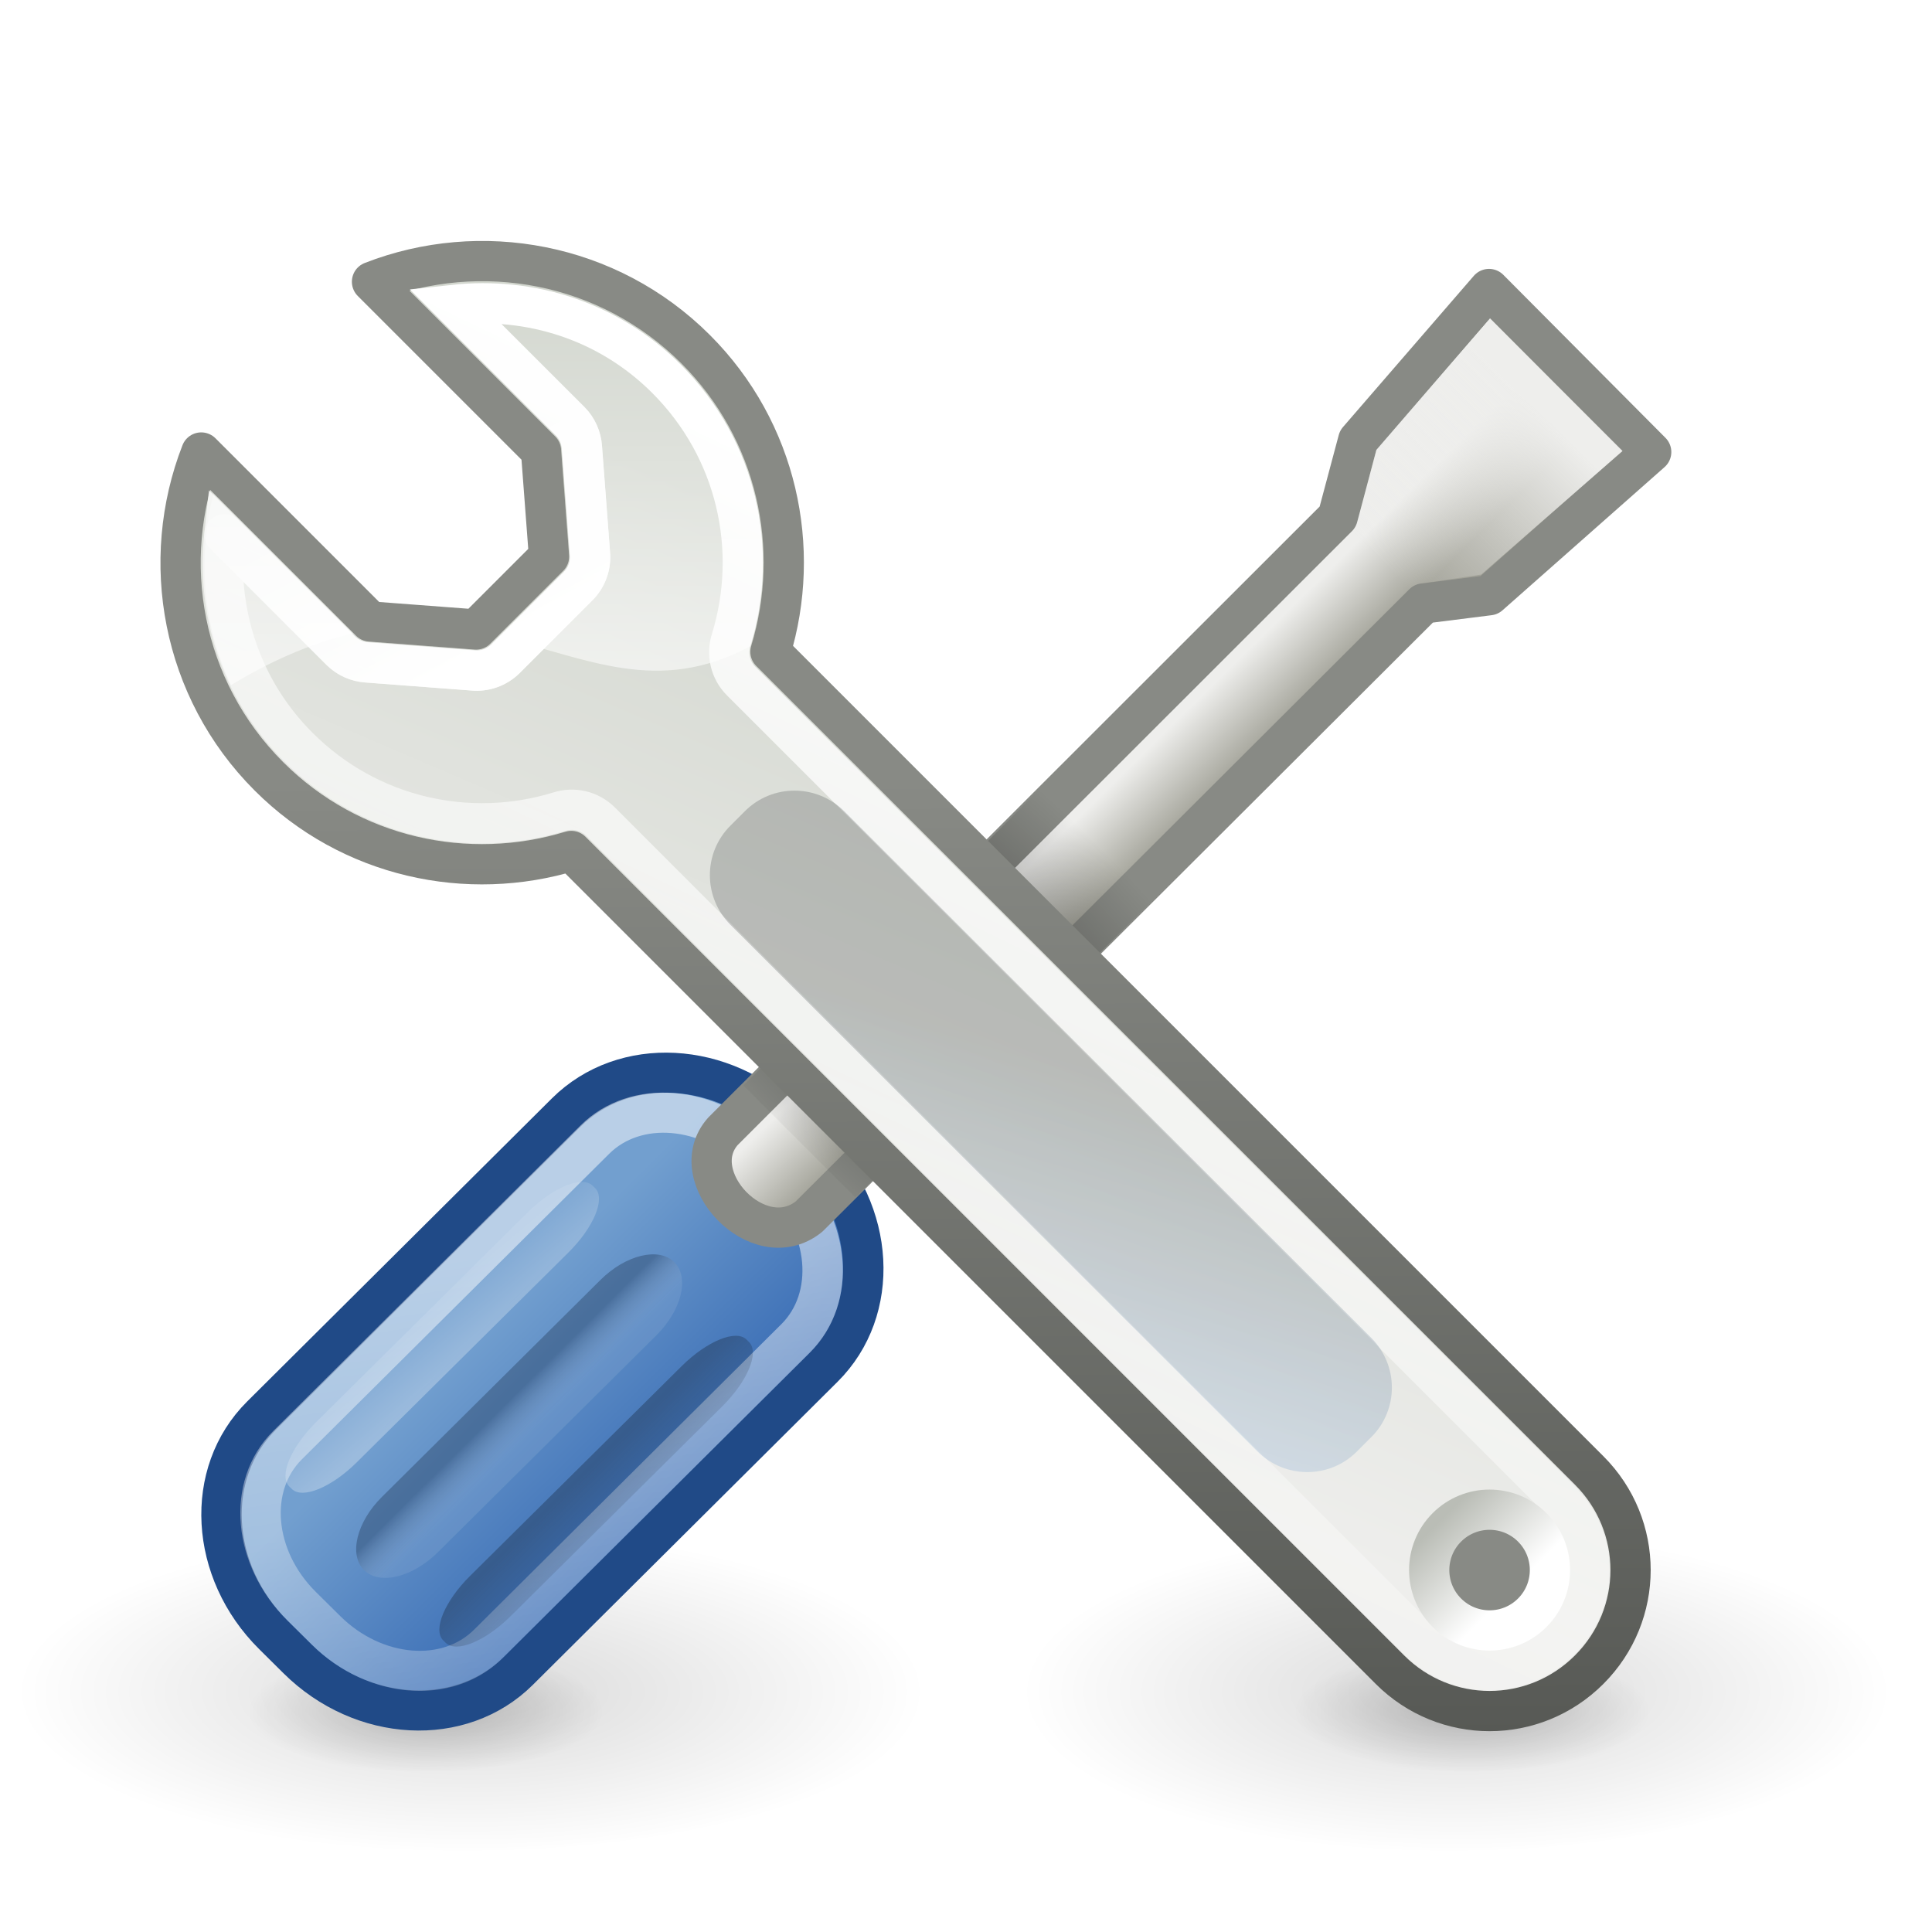
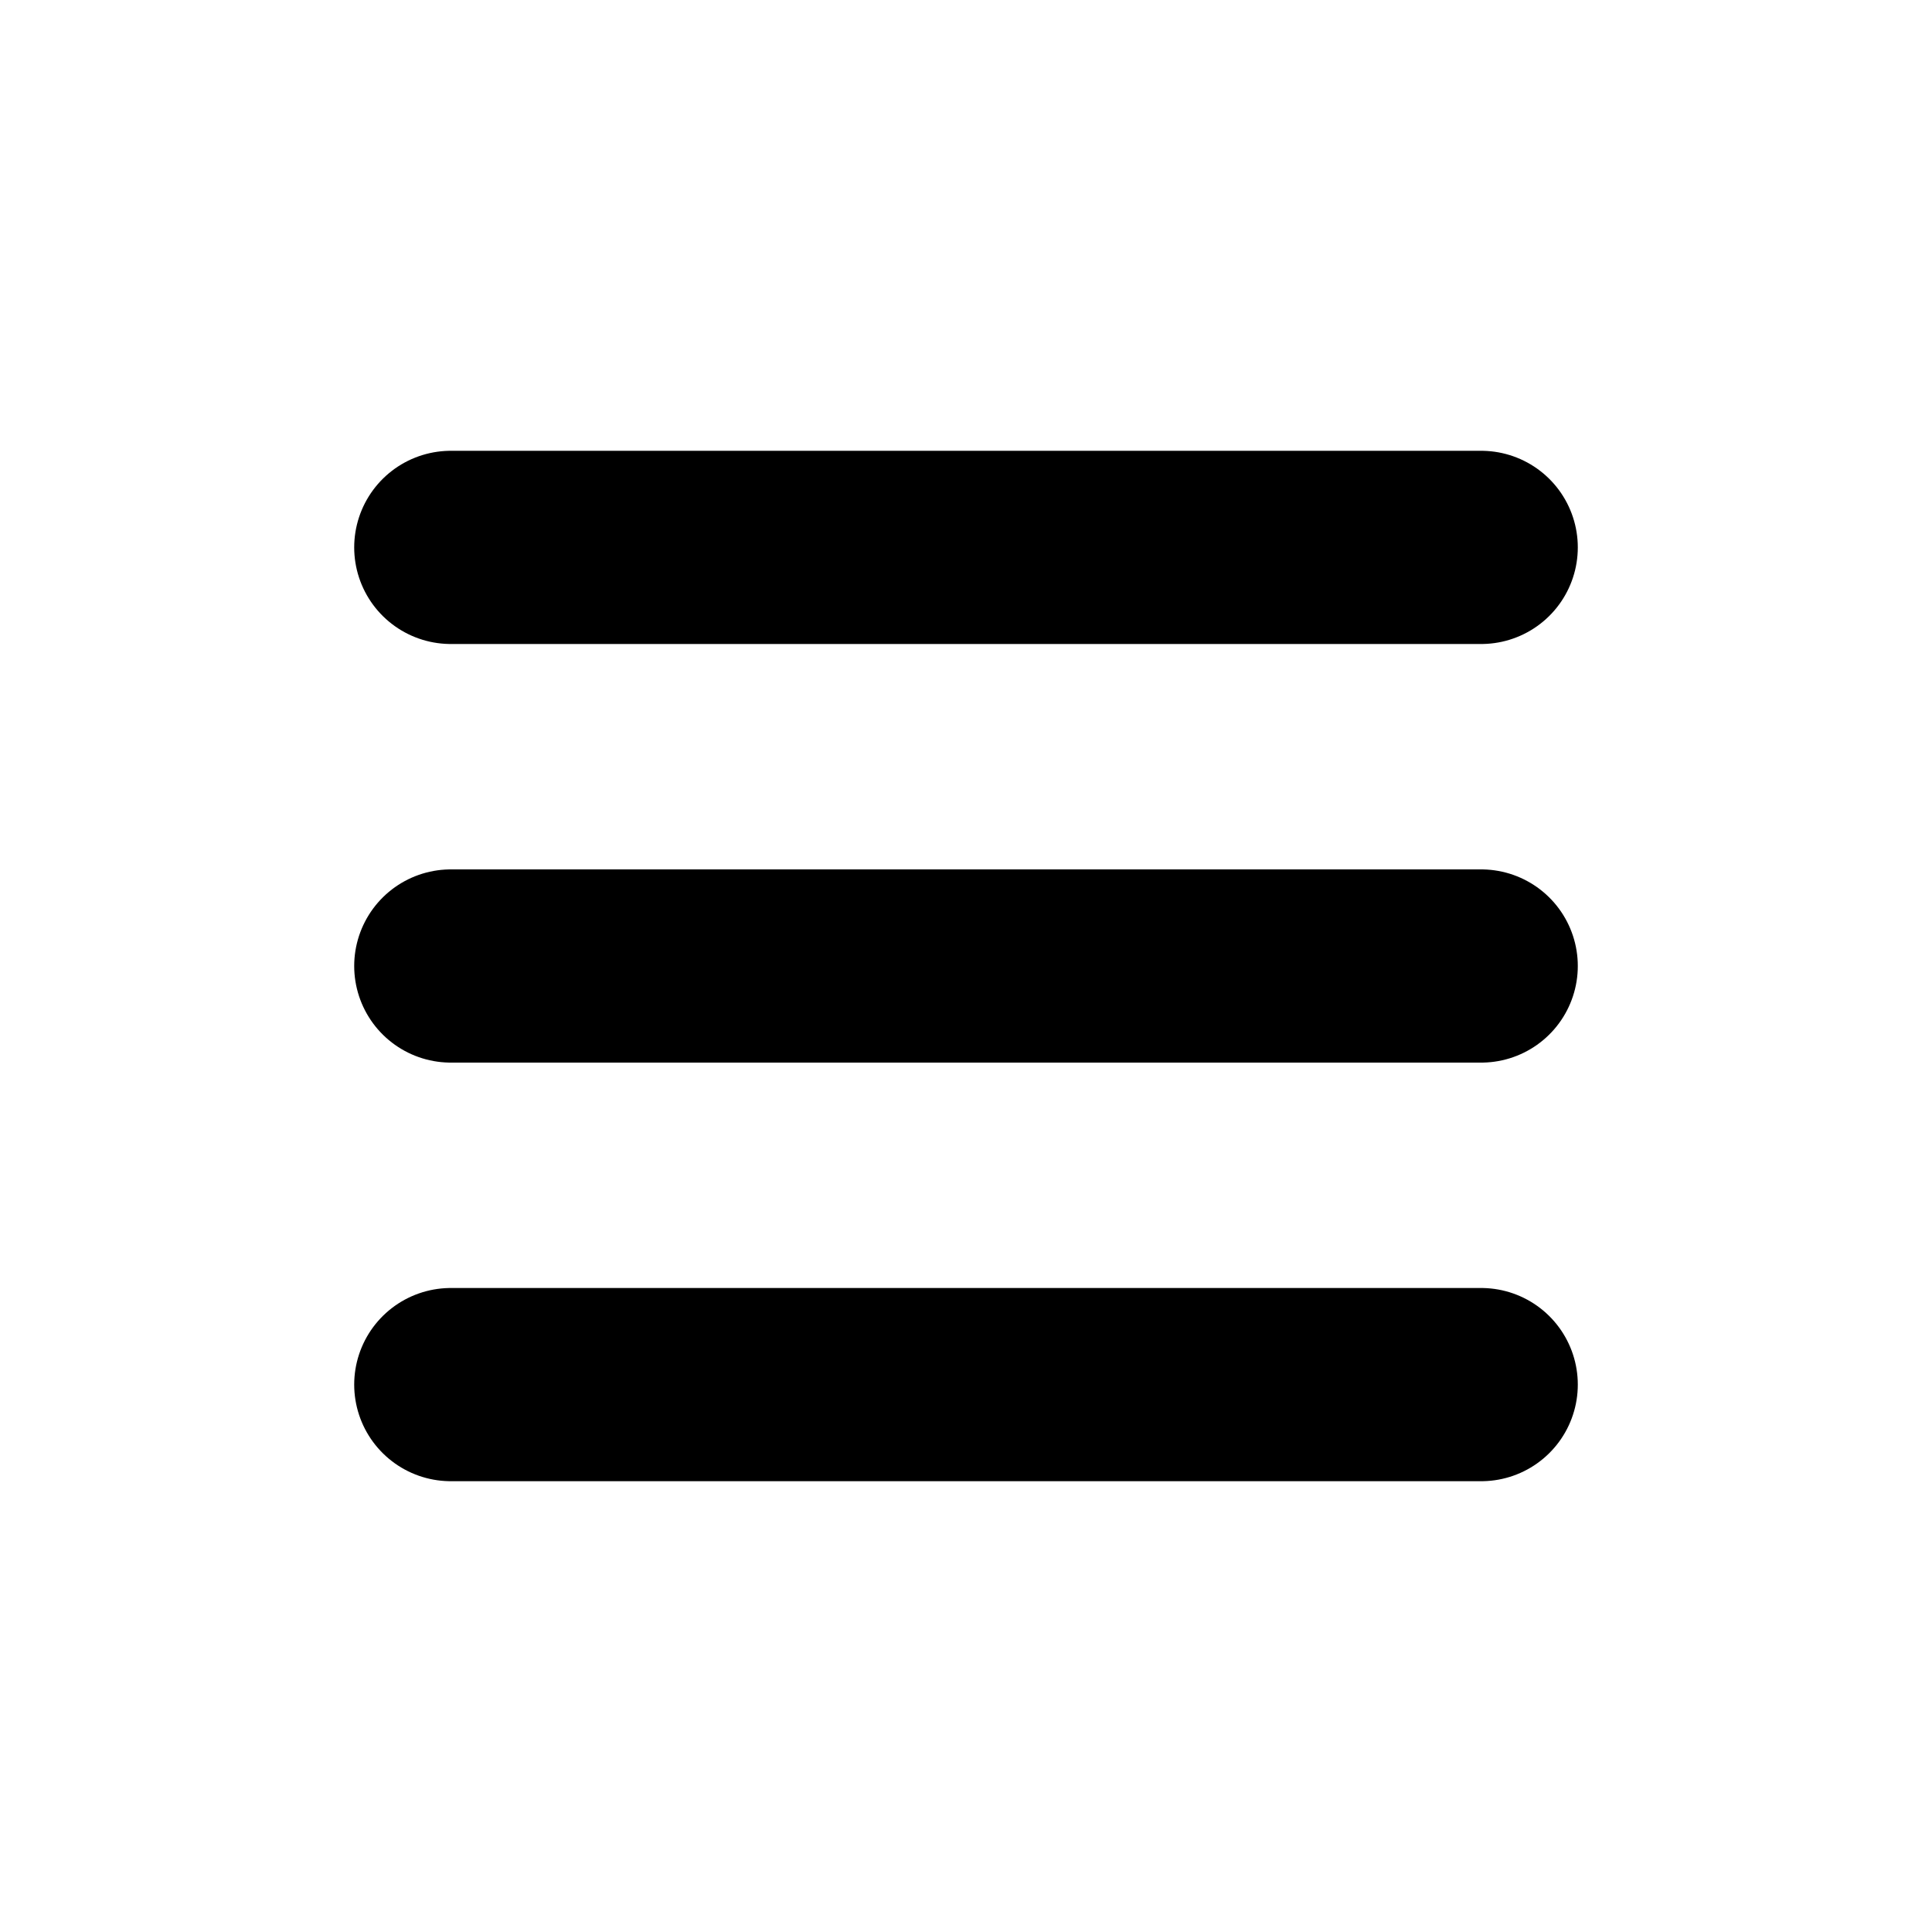
- <svg xmlns="http://www.w3.org/2000/svg" xmlns:xlink="http://www.w3.org/1999/xlink" width="512px" height="512px" id="svg4289" viewBox="0 0 48 48">
-   <defs id="defs4291">
-     <linearGradient id="linearGradient6998">
-       <stop style="stop-color:#000000;stop-opacity:1;" offset="0" id="stop7000" />
-       <stop style="stop-color:#000000;stop-opacity:0;" offset="1" id="stop7002" />
-     </linearGradient>
-     <linearGradient id="linearGradient5443">
-       <stop style="stop-color:#ffffff;stop-opacity:1;" offset="0" id="stop5445" />
-       <stop style="stop-color:#ffffff;stop-opacity:0;" offset="1" id="stop5447" />
-     </linearGradient>
-     <linearGradient id="linearGradient5437">
-       <stop style="stop-color:#2e3436;stop-opacity:1" offset="0" id="stop5439" />
-       <stop style="stop-color:#729fcf;stop-opacity:1" offset="1" id="stop5441" />
-     </linearGradient>
-     <linearGradient id="linearGradient6791">
-       <stop id="stop6793" offset="0" style="stop-color:#ffffff;stop-opacity:1;" />
-       <stop id="stop6795" offset="1" style="stop-color:#ffffff;stop-opacity:0" />
-     </linearGradient>
-     <linearGradient id="linearGradient6707">
-       <stop id="stop6709" offset="0" style="stop-color:#888a85;stop-opacity:1" />
-       <stop id="stop6711" offset="1" style="stop-color:#555753;stop-opacity:1" />
-     </linearGradient>
-     <linearGradient id="linearGradient6696">
-       <stop style="stop-color:#ffffff;stop-opacity:1;" offset="0" id="stop6698" />
-       <stop style="stop-color:#ffffff;stop-opacity:0;" offset="1" id="stop6700" />
-     </linearGradient>
-     <linearGradient id="linearGradient6576">
-       <stop style="stop-color:#ffffff;stop-opacity:1;" offset="0" id="stop6578" />
-       <stop style="stop-color:#ffffff;stop-opacity:0;" offset="1" id="stop6580" />
-     </linearGradient>
-     <linearGradient id="linearGradient6545">
-       <stop style="stop-color:#d3d7cf;stop-opacity:1" offset="0" id="stop6547" />
-       <stop style="stop-color:#eeeeec;stop-opacity:1" offset="1" id="stop6549" />
-     </linearGradient>
-     <linearGradient id="linearGradient6525">
-       <stop style="stop-color:#ffffff;stop-opacity:1;" offset="0" id="stop6527" />
-       <stop style="stop-color:#babdb6;stop-opacity:1" offset="1" id="stop6529" />
-     </linearGradient>
-     <linearGradient id="linearGradient6424">
-       <stop style="stop-color:#eeeeec;stop-opacity:1" offset="0" id="stop6426" />
-       <stop style="stop-color:#eeeeec;stop-opacity:0;" offset="1" id="stop6428" />
-     </linearGradient>
-     <linearGradient id="linearGradient5440">
-       <stop id="stop5442" offset="0" style="stop-color:#eeeeec;stop-opacity:1" />
-       <stop id="stop5444" offset="1" style="stop-color:#a2a298;stop-opacity:1;" />
-     </linearGradient>
-     <linearGradient id="linearGradient5402">
-       <stop style="stop-color:#000000;stop-opacity:1;" offset="0" id="stop5404" />
-       <stop style="stop-color:#000000;stop-opacity:0;" offset="1" id="stop5406" />
-     </linearGradient>
-     <linearGradient id="linearGradient2808">
-       <stop id="stop2810" offset="0" style="stop-color:white;stop-opacity:1;" />
-       <stop id="stop2812" offset="1" style="stop-color:white;stop-opacity:0.294" />
-     </linearGradient>
-     <linearGradient id="linearGradient6221">
-       <stop style="stop-color:black;stop-opacity:1;" offset="0" id="stop6223" />
-       <stop style="stop-color:black;stop-opacity:0;" offset="1" id="stop6225" />
-     </linearGradient>
-     <linearGradient id="linearGradient5220">
-       <stop style="stop-color:#0c1d35;stop-opacity:1" offset="0" id="stop5222" />
-       <stop style="stop-color:white;stop-opacity:0.294" offset="1" id="stop5224" />
-     </linearGradient>
-     <linearGradient id="linearGradient5210">
-       <stop style="stop-color:#729fcf;stop-opacity:1" offset="0" id="stop5212" />
-       <stop style="stop-color:#295ead;stop-opacity:1" offset="1" id="stop5214" />
-     </linearGradient>
-     <radialGradient xlink:href="#linearGradient6221" id="radialGradient6819" gradientUnits="userSpaceOnUse" gradientTransform="matrix(0.982963,0,0,0.508943,0.37414,16.84139)" cx="21.96" cy="34.498" fx="21.96" fy="34.498" r="12.728" />
-     <radialGradient xlink:href="#linearGradient6221" id="radialGradient6821" gradientUnits="userSpaceOnUse" gradientTransform="matrix(0.982963,0,0,0.508943,0.37414,16.84139)" cx="21.96" cy="34.498" fx="21.96" fy="34.498" r="12.728" />
-     <linearGradient xlink:href="#linearGradient6545" id="linearGradient6823" gradientUnits="userSpaceOnUse" x1="101.75" y1="16.75" x2="84.875" y2="23.5" />
-     <linearGradient xlink:href="#linearGradient6707" id="linearGradient6825" gradientUnits="userSpaceOnUse" x1="101.761" y1="23.366" x2="84.311" y2="40.944" />
-     <linearGradient xlink:href="#linearGradient6791" id="linearGradient6827" gradientUnits="userSpaceOnUse" x1="99.686" y1="7.615" x2="75.04" y2="16.261" />
-     <linearGradient xlink:href="#linearGradient6525" id="linearGradient6829" gradientUnits="userSpaceOnUse" x1="94" y1="43.241" x2="94" y2="40.766" />
-     <linearGradient xlink:href="#linearGradient5437" id="linearGradient6831" gradientUnits="userSpaceOnUse" gradientTransform="matrix(0.9982232,0,0,1.1272,101.975,-16.99201)" x1="-5.761" y1="40.213" x2="-12.692" y2="44.515" />
-     <linearGradient xlink:href="#linearGradient6576" id="linearGradient6833" gradientUnits="userSpaceOnUse" gradientTransform="matrix(0.7071068,-0.7071068,0.7071068,0.7071068,-58.4607,73.50663)" x1="93.686" y1="11.615" x2="96.311" y2="3.24" />
-     <linearGradient xlink:href="#linearGradient6696" id="linearGradient6835" gradientUnits="userSpaceOnUse" x1="19.5" y1="17.751" x2="19.5" y2="7.809" gradientTransform="translate(-1,-1)" />
-     <radialGradient xlink:href="#linearGradient6221" id="radialGradient6837" gradientUnits="userSpaceOnUse" gradientTransform="matrix(0.982963,0,0,0.508943,0.37414,16.84139)" cx="21.96" cy="34.498" fx="21.96" fy="34.498" r="12.728" />
-     <radialGradient xlink:href="#linearGradient6221" id="radialGradient6839" gradientUnits="userSpaceOnUse" gradientTransform="matrix(0.982963,0,0,0.508943,0.37414,16.84139)" cx="21.96" cy="34.498" fx="21.96" fy="34.498" r="12.728" />
-     <radialGradient xlink:href="#linearGradient6998" id="radialGradient7004" cx="24.326" cy="24.578" fx="24.326" fy="24.578" r="5.141" gradientUnits="userSpaceOnUse" gradientTransform="matrix(0.7495432,-0.7495432,1.856752,1.856752,-40.4776,-2.57375)" />
-     <linearGradient xlink:href="#linearGradient5210" id="linearGradient7047" gradientUnits="userSpaceOnUse" gradientTransform="matrix(0.8213511,0,0,1.009454,61.67628,-5.253954)" x1="-10.695" y1="41.106" x2="-1.049" y2="41.138" />
-     <linearGradient xlink:href="#linearGradient5443" id="linearGradient7049" gradientUnits="userSpaceOnUse" x1="53.589" y1="32.857" x2="69.976" y2="44.96" />
-     <linearGradient xlink:href="#linearGradient5440" id="linearGradient7051" gradientUnits="userSpaceOnUse" gradientTransform="matrix(0.7118239,-0.7118239,0.7071068,0.7071068,20.97998,22.29812)" x1="24.518" y1="22.429" x2="25.911" y2="23.831" />
-     <linearGradient xlink:href="#linearGradient2808" id="linearGradient7053" gradientUnits="userSpaceOnUse" gradientTransform="matrix(0.581783,0,0,0.6787466,57.54366,10.50605)" x1="-6.979" y1="37.127" x2="-9.904" y2="36.848" />
-     <linearGradient xlink:href="#linearGradient5220" id="linearGradient7055" gradientUnits="userSpaceOnUse" gradientTransform="matrix(0.4887947,0,0,0.6787448,59.05557,10.47263)" x1="-8.938" y1="40.375" x2="-7" y2="40.375" />
-     <linearGradient xlink:href="#linearGradient5402" id="linearGradient7057" gradientUnits="userSpaceOnUse" x1="57.349" y1="37.497" x2="59.35" y2="37.506" />
-     <linearGradient xlink:href="#linearGradient6424" id="linearGradient7059" gradientUnits="userSpaceOnUse" x1="54.5" y1="1.734" x2="54.5" y2="7.193" />
-   </defs>
-   <g id="layer1">
-     <path style="opacity:0.15;fill:url(#radialGradient6839);fill-opacity:1;stroke:none;stroke-width:1;stroke-linecap:round;stroke-linejoin:round;stroke-miterlimit:4;stroke-dasharray:none;stroke-opacity:1" id="path5331" d="M 34.471 34.3 A 12.728 6.364 0 1 1  9.016,34.3 A 12.728 6.364 0 1 1  34.471 34.3 z" transform="matrix(0.9035244,0,0,0.6241817,-8.145779,20.56296)" />
-     <path style="opacity:0.2;fill:url(#radialGradient6837);fill-opacity:1;stroke:none;stroke-width:1;stroke-linecap:round;stroke-linejoin:round;stroke-miterlimit:4;stroke-dasharray:none;stroke-opacity:1" id="path6769" d="M 34.471 34.3 A 12.728 6.364 0 1 1  9.016,34.3 A 12.728 6.364 0 1 1  34.471 34.3 z" transform="matrix(0.3535525,0,0,0.2357023,2.812531,34.41546)" />
-     <g id="g6432" transform="matrix(0.7071068,0.7071068,-0.7071068,0.7071068,0.4039197,-30.11739)">
-       <rect transform="matrix(0.9999917,-4.085772e-3,-2.7048962e-3,0.9999963,0,0)" ry="3.659" rx="4.074" y="27.727" x="50.588" height="17.997" width="8.997" id="rect5288" style="fill:url(#linearGradient7047);fill-opacity:1;stroke:#204a87;stroke-width:1;stroke-linecap:round;stroke-linejoin:round;stroke-miterlimit:4;stroke-dasharray:none;stroke-opacity:1" />
-       <rect transform="matrix(0.9999873,-5.0480452e-3,-2.8992949e-3,0.9999958,0,0)" ry="2.597" rx="3.08" y="28.816" x="51.574" height="15.96" width="7.018" id="rect5292" style="opacity:0.5;fill:none;fill-opacity:1;stroke:url(#linearGradient7049);stroke-width:1;stroke-linecap:round;stroke-linejoin:round;stroke-miterlimit:4;stroke-dasharray:none;stroke-opacity:1" />
-       <path id="path5286" d="M 52.247,0.5 L 52.605,5.455 L 53.593,7.163 L 53.586,28.755 C 53.674,30.258 56.419,30.336 56.596,28.745 L 56.621,7.175 L 57.629,5.877 L 57.96,0.515 C 57.96,0.515 52.247,0.5 52.247,0.5 z " style="fill:url(#linearGradient7051);fill-opacity:1;stroke:#888a85;stroke-width:1;stroke-linecap:round;stroke-linejoin:round;stroke-miterlimit:4;stroke-dasharray:none;stroke-opacity:1" />
-       <rect style="opacity:0.3;fill:url(#linearGradient7053);fill-opacity:1;stroke:none;stroke-width:1;stroke-linecap:round;stroke-linejoin:round;stroke-miterlimit:4;stroke-dasharray:none;stroke-opacity:1" id="rect2804" width="1.42" height="10.613" x="51.726" y="32.226" rx="0.666" ry="1.604" transform="matrix(0.9999908,-4.299452e-3,-4.299452e-3,0.9999908,0,0)" />
-       <rect transform="matrix(0.9999869,-5.11738e-3,-3.6122511e-3,0.9999935,0,0)" ry="1.604" rx="1.347" y="32.192" x="54.168" height="10.86" width="1.955" id="rect5290" style="opacity:0.3;fill:url(#linearGradient7055);fill-opacity:1;stroke:none;stroke-width:1;stroke-linecap:round;stroke-linejoin:round;stroke-miterlimit:4;stroke-dasharray:none;stroke-opacity:1" />
-       <rect style="opacity:0.25;fill:url(#linearGradient7057);fill-opacity:1;stroke:none;stroke-width:1;stroke-linecap:round;stroke-linejoin:round;stroke-miterlimit:4;stroke-dasharray:none;stroke-opacity:1" id="rect5398" width="1.42" height="10.613" x="57.132" y="32.249" rx="0.666" ry="1.604" transform="matrix(0.9999908,-4.2994573e-3,-4.2994573e-3,0.9999908,0,0)" />
-       <path id="path5450" d="M 52.781,1 L 53.094,5.312 L 54.031,6.906 C 54.074,6.983 54.095,7.069 54.094,7.156 L 56.125,7.188 C 56.12,7.076 56.153,6.966 56.219,6.875 L 57.125,5.656 L 57.438,1 C 56.653,1 53.566,1 52.781,1 z " style="fill:url(#linearGradient7059);fill-opacity:1;stroke:none;stroke-width:1;stroke-linecap:round;stroke-linejoin:round;stroke-miterlimit:4;stroke-opacity:1" />
-     </g>
-     <path style="opacity:0.5;fill:url(#radialGradient7004);fill-opacity:1;stroke:none;stroke-width:1;stroke-linecap:round;stroke-linejoin:round;stroke-miterlimit:4;stroke-dasharray:none;stroke-opacity:1" d="M 25.969,19.469 L 18.469,26.969 L 21.25,29.75 L 28.75,22.25 L 25.969,19.469 z " id="path6010" />
-     <g id="g6807" transform="translate(-1,0)">
-       <path transform="matrix(0.8642397,0,0,0.6241817,18.2084,20.56296)" d="M 34.471 34.3 A 12.728 6.364 0 1 1  9.016,34.3 A 12.728 6.364 0 1 1  34.471 34.3 z" id="path6765" style="opacity:0.15;fill:url(#radialGradient6819);fill-opacity:1;stroke:none;stroke-width:1;stroke-linecap:round;stroke-linejoin:round;stroke-miterlimit:4;stroke-dasharray:none;stroke-opacity:1" />
-       <path transform="matrix(0.3535525,0,0,0.2357023,29.81253,34.41546)" d="M 34.471 34.3 A 12.728 6.364 0 1 1  9.016,34.3 A 12.728 6.364 0 1 1  34.471 34.3 z" id="path6773" style="opacity:0.2;fill:url(#radialGradient6821);fill-opacity:1;stroke:none;stroke-width:1;stroke-linecap:round;stroke-linejoin:round;stroke-miterlimit:4;stroke-dasharray:none;stroke-opacity:1" />
-       <g transform="translate(-1.697983,0.2707704)" id="g6739">
-         <g id="g6553" transform="matrix(0.7071068,-0.7071068,0.7071068,0.7071068,-57.4607,74.50663)">
-           <path id="path6491" d="M 91,1.148 C 88.357,2.308 86.5,4.953 86.5,8.023 C 86.5,10.894 88.129,13.388 90.5,14.648 L 90.5,43.414 C 90.5,45.353 92.061,46.914 94,46.914 C 95.939,46.914 97.5,45.353 97.5,43.414 L 97.5,14.648 C 99.871,13.388 101.5,10.894 101.5,8.023 C 101.5,4.953 99.643,2.308 97,1.148 L 97,7.086 L 95.281,9.086 L 92.719,9.086 L 91,7.086 L 91,1.148 z " style="opacity:1;fill:url(#linearGradient6823);fill-opacity:1;stroke:url(#linearGradient6825);stroke-width:1;stroke-linecap:round;stroke-linejoin:round;stroke-miterlimit:4;stroke-dasharray:none;stroke-dashoffset:0.7;stroke-opacity:1" />
-           <path id="path6505" d="M 89.969,2.992 C 88.491,4.18 87.531,5.978 87.531,8.023 C 87.531,10.51 88.918,12.652 90.969,13.742 C 91.312,13.914 91.53,14.264 91.531,14.648 L 91.531,43.414 C 91.531,44.808 92.607,45.883 94,45.883 C 95.393,45.883 96.469,44.808 96.469,43.414 L 96.469,14.648 C 96.47,14.264 96.688,13.914 97.031,13.742 C 99.082,12.652 100.469,10.51 100.469,8.023 C 100.469,5.978 99.509,4.18 98.031,2.992 L 98.031,7.086 C 98.029,7.327 97.94,7.56 97.781,7.742 L 96.062,9.742 C 95.871,9.977 95.585,10.115 95.281,10.117 L 92.719,10.117 C 92.415,10.115 92.129,9.977 91.938,9.742 L 90.219,7.742 C 90.06,7.56 89.971,7.327 89.969,7.086 L 89.969,2.992 z " style="opacity:1;fill:none;fill-opacity:1;stroke:url(#linearGradient6827);stroke-width:1;stroke-linecap:round;stroke-linejoin:miter;stroke-miterlimit:4;stroke-dashoffset:0.7;stroke-opacity:1" />
-           <path transform="translate(-3.7626907e-8,0.9142136)" d="M 95.5 42.5 A 1.5 1.5 0 1 1  92.5,42.5 A 1.5 1.5 0 1 1  95.5 42.5 z" id="path6507" style="opacity:1;fill:#888a85;fill-opacity:1;stroke:url(#linearGradient6829);stroke-width:1;stroke-linecap:round;stroke-linejoin:miter;stroke-miterlimit:4;stroke-dasharray:none;stroke-dashoffset:0.7;stroke-opacity:1" />
-           <rect style="opacity:0.231;fill:url(#linearGradient6831);fill-opacity:1;stroke:none;stroke-width:1;stroke-linecap:round;stroke-linejoin:round;stroke-miterlimit:4;stroke-dasharray:none;stroke-opacity:1;display:inline" id="rect6533" width="3.993" height="22" x="91.993" y="16.964" rx="1.738" ry="1.744" transform="matrix(0.9999999,3.8645919e-4,3.8358553e-4,0.9999999,0,0)" />
-         </g>
-         <path style="fill:none;fill-opacity:1;stroke:url(#linearGradient6833);stroke-width:1;stroke-linecap:round;stroke-linejoin:miter;stroke-miterlimit:4;stroke-dashoffset:0.7;stroke-opacity:1" d="M 13.974,7.304 L 16.868,10.198 C 17.037,10.371 17.139,10.598 17.156,10.839 L 17.354,13.469 C 17.385,13.771 17.28,14.07 17.067,14.286 L 15.255,16.098 C 15.039,16.311 14.739,16.417 14.438,16.386 L 11.808,16.187 C 11.567,16.17 11.34,16.068 11.167,15.9 L 8.273,13.005" id="path6573" />
-         <path style="opacity:0.591;fill:url(#linearGradient6835);fill-opacity:1;stroke:none;stroke-width:1;stroke-linecap:round;stroke-linejoin:round;stroke-miterlimit:4;stroke-dasharray:none;stroke-dashoffset:0.7;stroke-opacity:1" d="M 14.719,6.812 C 14.13,6.814 13.543,6.888 12.969,7.031 L 16.5,10.562 C 16.59,10.651 16.646,10.75 16.656,10.875 L 16.875,13.5 C 16.889,13.656 16.83,13.828 16.719,13.938 L 15.125,15.562 C 17.279,16.074 19.039,17.021 21.344,15.781 C 22.075,13.392 21.484,10.671 19.594,8.781 C 18.246,7.433 16.485,6.808 14.719,6.812 z M 8,12 C 7.606,13.58 7.731,15.263 8.438,16.75 C 9.564,16.068 10.561,15.675 11.469,15.469 L 8,12 z " id="path6651" />
-       </g>
-     </g>
-   </g>
+ <svg xmlns="http://www.w3.org/2000/svg" width="30" height="30" viewBox="0 0 30 30" fill="none">
+   <path d="M7 8.5H23" stroke="black" stroke-width="3" stroke-linecap="round" />
+   <path d="M7 21.5H23" stroke="black" stroke-width="3" stroke-linecap="round" />
+   <path d="M7 15H23" stroke="black" stroke-width="3" stroke-linecap="round" />
</svg>
